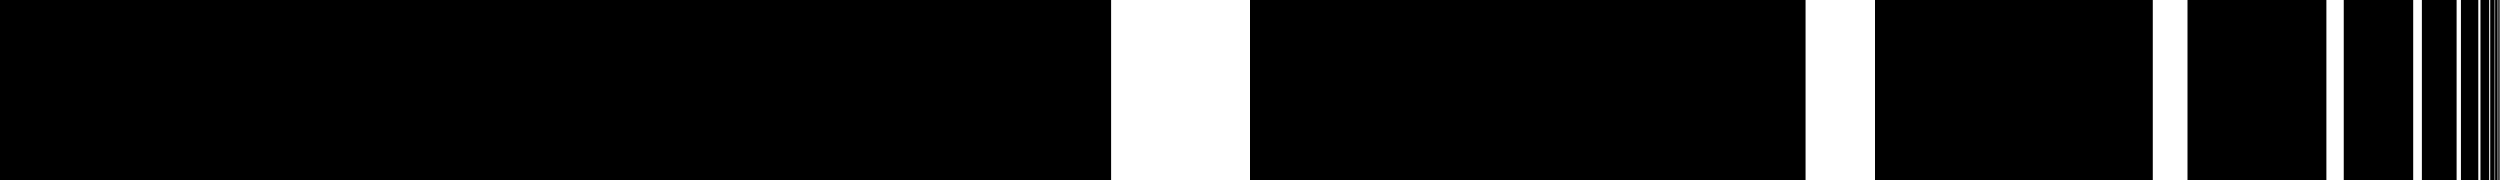
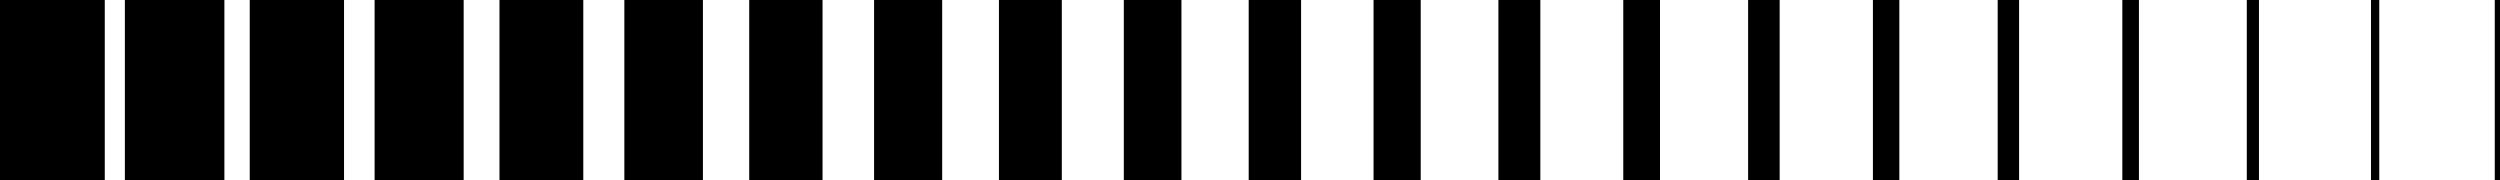
<svg xmlns="http://www.w3.org/2000/svg" viewBox="0 0 250 18" role="presentation" focusable="false" aria-hidden="true" style="color: #000000; overflow: visible;">
  <defs>
    <clipPath id="bar-bounds-0-0-250-18">
      <rect x="0" y="0" width="250" height="18" />
    </clipPath>
  </defs>
  <g clip-path="url(#bar-bounds-0-0-250-18)">
-     <rect x="0" y="0" width="111.111" height="18" rx="0" fill="currentColor" />
-     <rect x="125" y="0" width="55.556" height="18" rx="0" fill="currentColor" />
-     <rect x="187.5" y="0" width="27.778" height="18" rx="0" fill="currentColor" />
-     <rect x="218.75" y="0" width="13.889" height="18" rx="0" fill="currentColor" />
-     <rect x="234.375" y="0" width="6.944" height="18" rx="0" fill="currentColor" />
-     <rect x="242.188" y="0" width="3.472" height="18" rx="0" fill="currentColor" />
-     <rect x="246.094" y="0" width="1.736" height="18" rx="0" fill="currentColor" />
-     <rect x="248.047" y="0" width="0.868" height="18" rx="0" fill="currentColor" />
-     <rect x="249.024" y="0" width="0.434" height="18" rx="0" fill="currentColor" />
-     <rect x="249.512" y="0" width="0.217" height="18" rx="0" fill="currentColor" />
-     <rect x="249.756" y="0" width="0.109" height="18" rx="0" fill="currentColor" />
-     <rect x="249.878" y="0" width="0.054" height="18" rx="0" fill="currentColor" />
-     <rect x="249.939" y="0" width="0.027" height="18" rx="0" fill="currentColor" />
-     <rect x="249.97" y="0" width="0.014" height="18" rx="0" fill="currentColor" />
-     <rect x="249.985" y="0" width="0.007" height="18" rx="0" fill="currentColor" />
-     <rect x="249.993" y="0" width="0.003" height="18" rx="0" fill="currentColor" />
-     <rect x="249.996" y="0" width="0.002" height="18" rx="0" fill="currentColor" />
-     <rect x="249.998" y="0" width="0.001" height="18" rx="0" fill="currentColor" />
-     <rect x="249.999" y="0" width="0" height="18" rx="0" fill="currentColor" />
-     <rect x="250" y="0" width="0" height="18" rx="0" fill="currentColor" />
-     <rect x="250" y="0" width="0" height="18" rx="0" fill="currentColor" />
+     <rect x="0" y="0" width="10.476" height="18" rx="0" fill="currentColor" />
+     <rect x="12.487" y="0" width="9.952" height="18" rx="0" fill="currentColor" />
+     <rect x="24.974" y="0" width="9.429" height="18" rx="0" fill="currentColor" />
+     <rect x="37.461" y="0" width="8.905" height="18" rx="0" fill="currentColor" />
+     <rect x="49.948" y="0" width="8.381" height="18" rx="0" fill="currentColor" />
+     <rect x="62.435" y="0" width="7.857" height="18" rx="0" fill="currentColor" />
+     <rect x="74.921" y="0" width="7.333" height="18" rx="0" fill="currentColor" />
+     <rect x="87.408" y="0" width="6.81" height="18" rx="0" fill="currentColor" />
+     <rect x="99.895" y="0" width="6.286" height="18" rx="0" fill="currentColor" />
+     <rect x="112.382" y="0" width="5.762" height="18" rx="0" fill="currentColor" />
+     <rect x="124.869" y="0" width="5.239" height="18" rx="0" fill="currentColor" />
+     <rect x="137.355" y="0" width="4.716" height="18" rx="0" fill="currentColor" />
+     <rect x="149.841" y="0" width="4.193" height="18" rx="0" fill="currentColor" />
+     <rect x="162.327" y="0" width="3.673" height="18" rx="0" fill="currentColor" />
+     <rect x="174.811" y="0" width="3.155" height="18" rx="0" fill="currentColor" />
+     <rect x="187.292" y="0" width="2.642" height="18" rx="0" fill="currentColor" />
+     <rect x="199.768" y="0" width="2.141" height="18" rx="0" fill="currentColor" />
+     <rect x="212.233" y="0" width="1.66" height="18" rx="0" fill="currentColor" />
+     <rect x="224.68" y="0" width="1.216" height="18" rx="0" fill="currentColor" />
+     <rect x="237.098" y="0" width="0.83" height="18" rx="0" fill="currentColor" />
+     <rect x="249.476" y="0" width="0.524" height="18" rx="0" fill="currentColor" />
  </g>
</svg>
